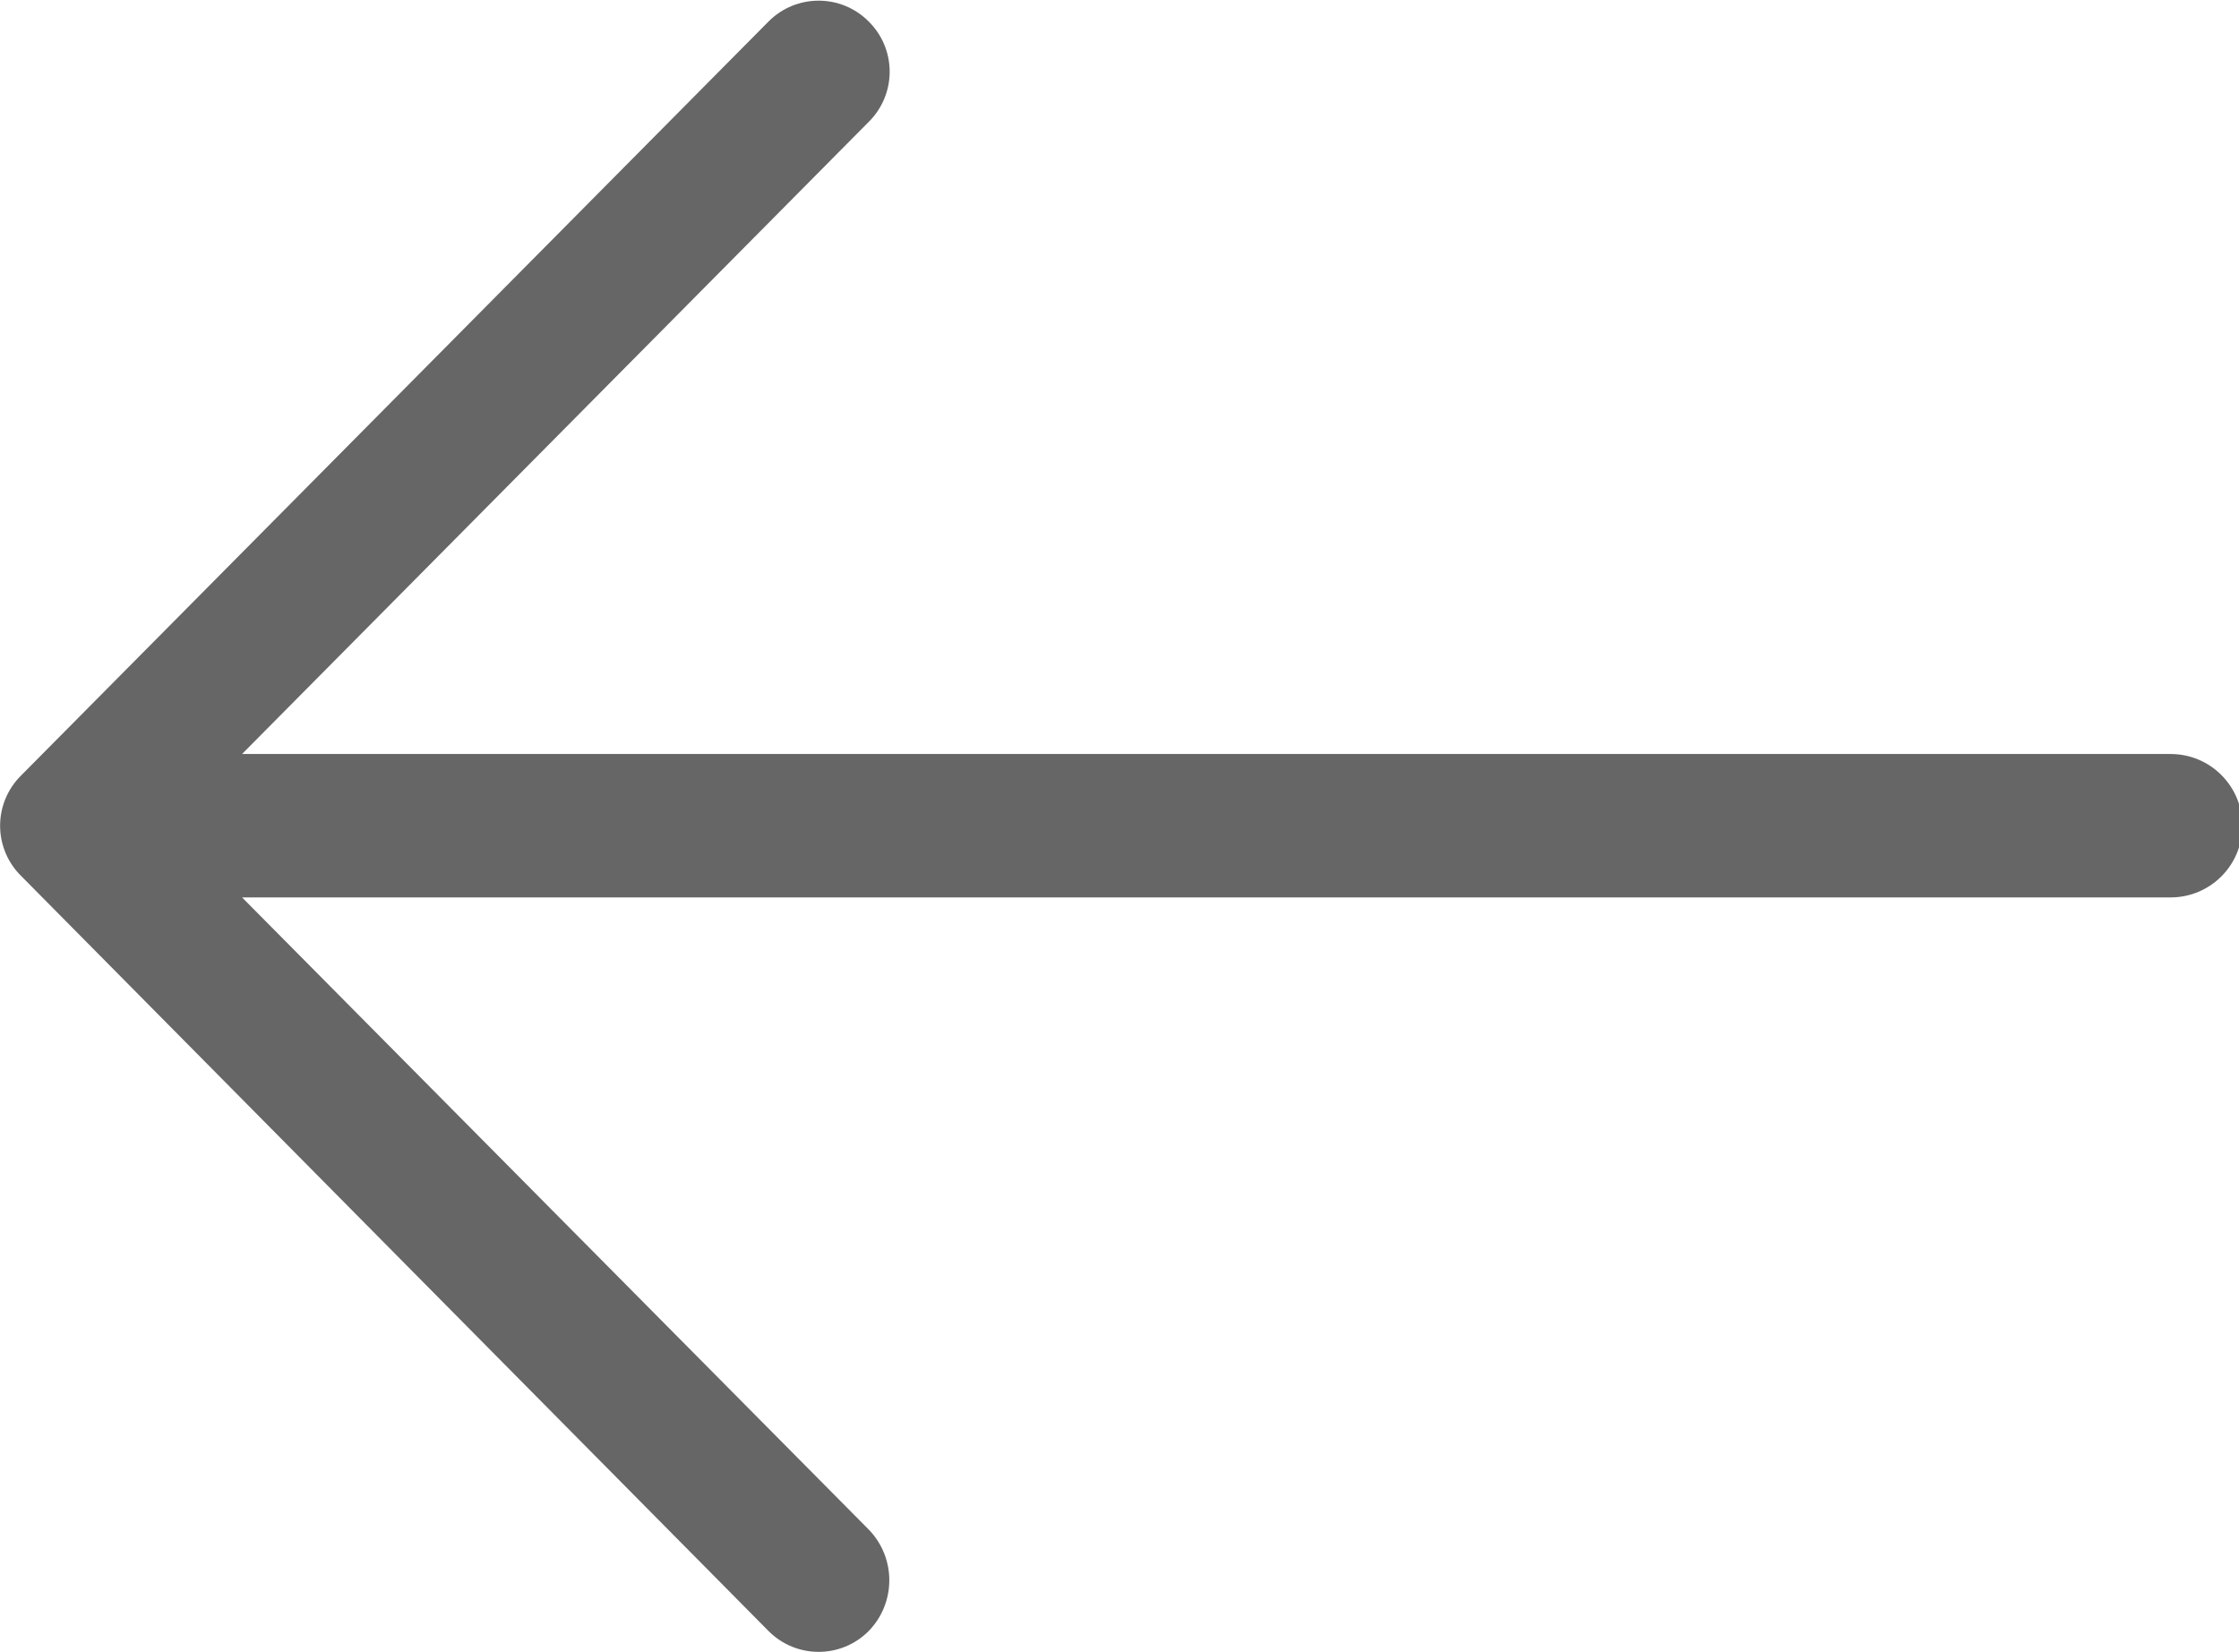
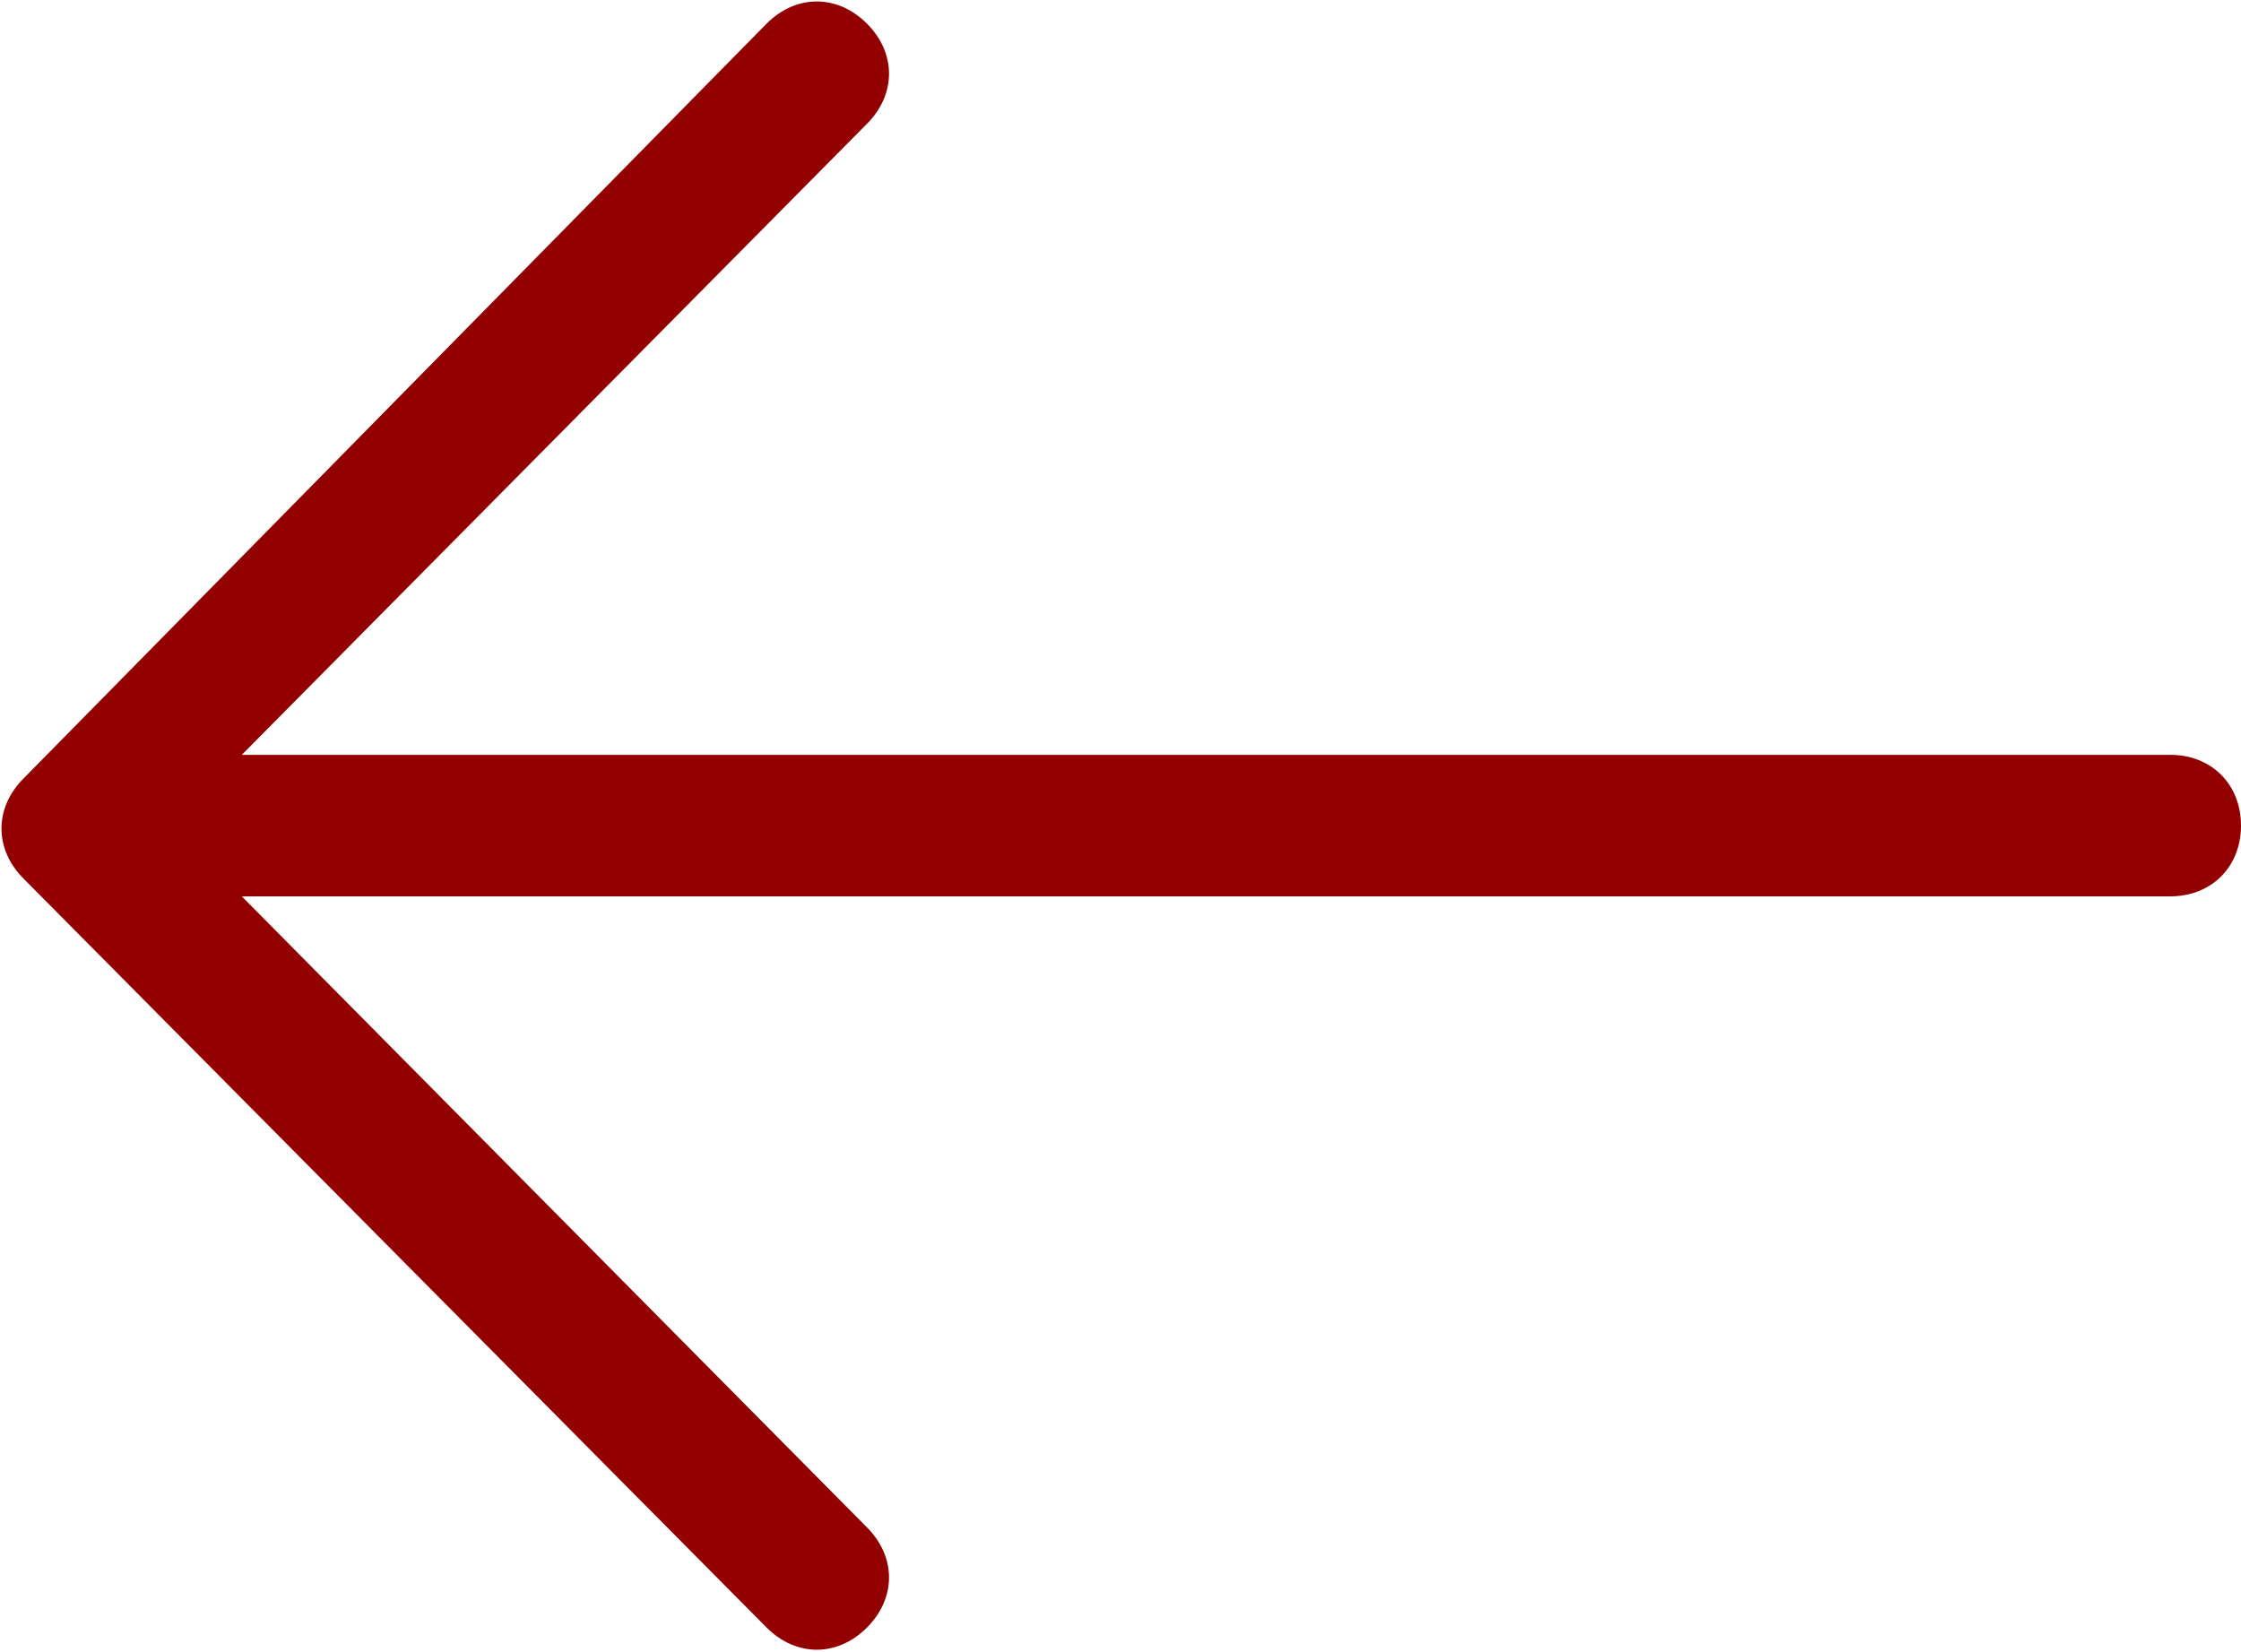
- <svg xmlns="http://www.w3.org/2000/svg" id="Capa_1" data-name="Capa 1" viewBox="0 0 19.98 14.74">
-   <defs>
-     <style>.cls-1{fill:#666;}</style>
-   </defs>
-   <path id="Forma_1" data-name="Forma 1" class="cls-1" d="M.19,6.91a.63.63,0,0,0,0,.9l6.67,6.74a.63.63,0,0,0,.89,0h0a.65.65,0,0,0,0-.91L2.16,8H19.37a.64.64,0,0,0,0-1.28H2.16L7.75,1.08a.63.63,0,0,0,0-.9.63.63,0,0,0-.89,0h0Z" transform="translate(0 0.01)" />
+ <svg xmlns="http://www.w3.org/2000/svg" version="1.1" id="Capa_1" x="0px" y="0px" viewBox="0 0 38 28" style="enable-background:new 0 0 38 28;" xml:space="preserve">
+   <style type="text/css">
+ 	.st0{fill:#920100;}
+ </style>
+   <path id="nvcba" class="st0" d="M0.4,13.2c-0.5,0.5-0.5,1.2,0,1.7c0,0,0,0,0,0L13,27.6c0.5,0.5,1.2,0.5,1.7,0c0,0,0,0,0,0l0,0  c0.5-0.5,0.5-1.2,0-1.7L4.1,15.2h32.7c0.7,0,1.2-0.5,1.2-1.2s-0.5-1.2-1.2-1.2c0,0,0,0,0,0H4.1L14.7,2.1c0.5-0.5,0.5-1.2,0-1.7  c-0.5-0.5-1.2-0.5-1.7,0c0,0,0,0,0,0l0,0L0.4,13.2z" />
</svg>
